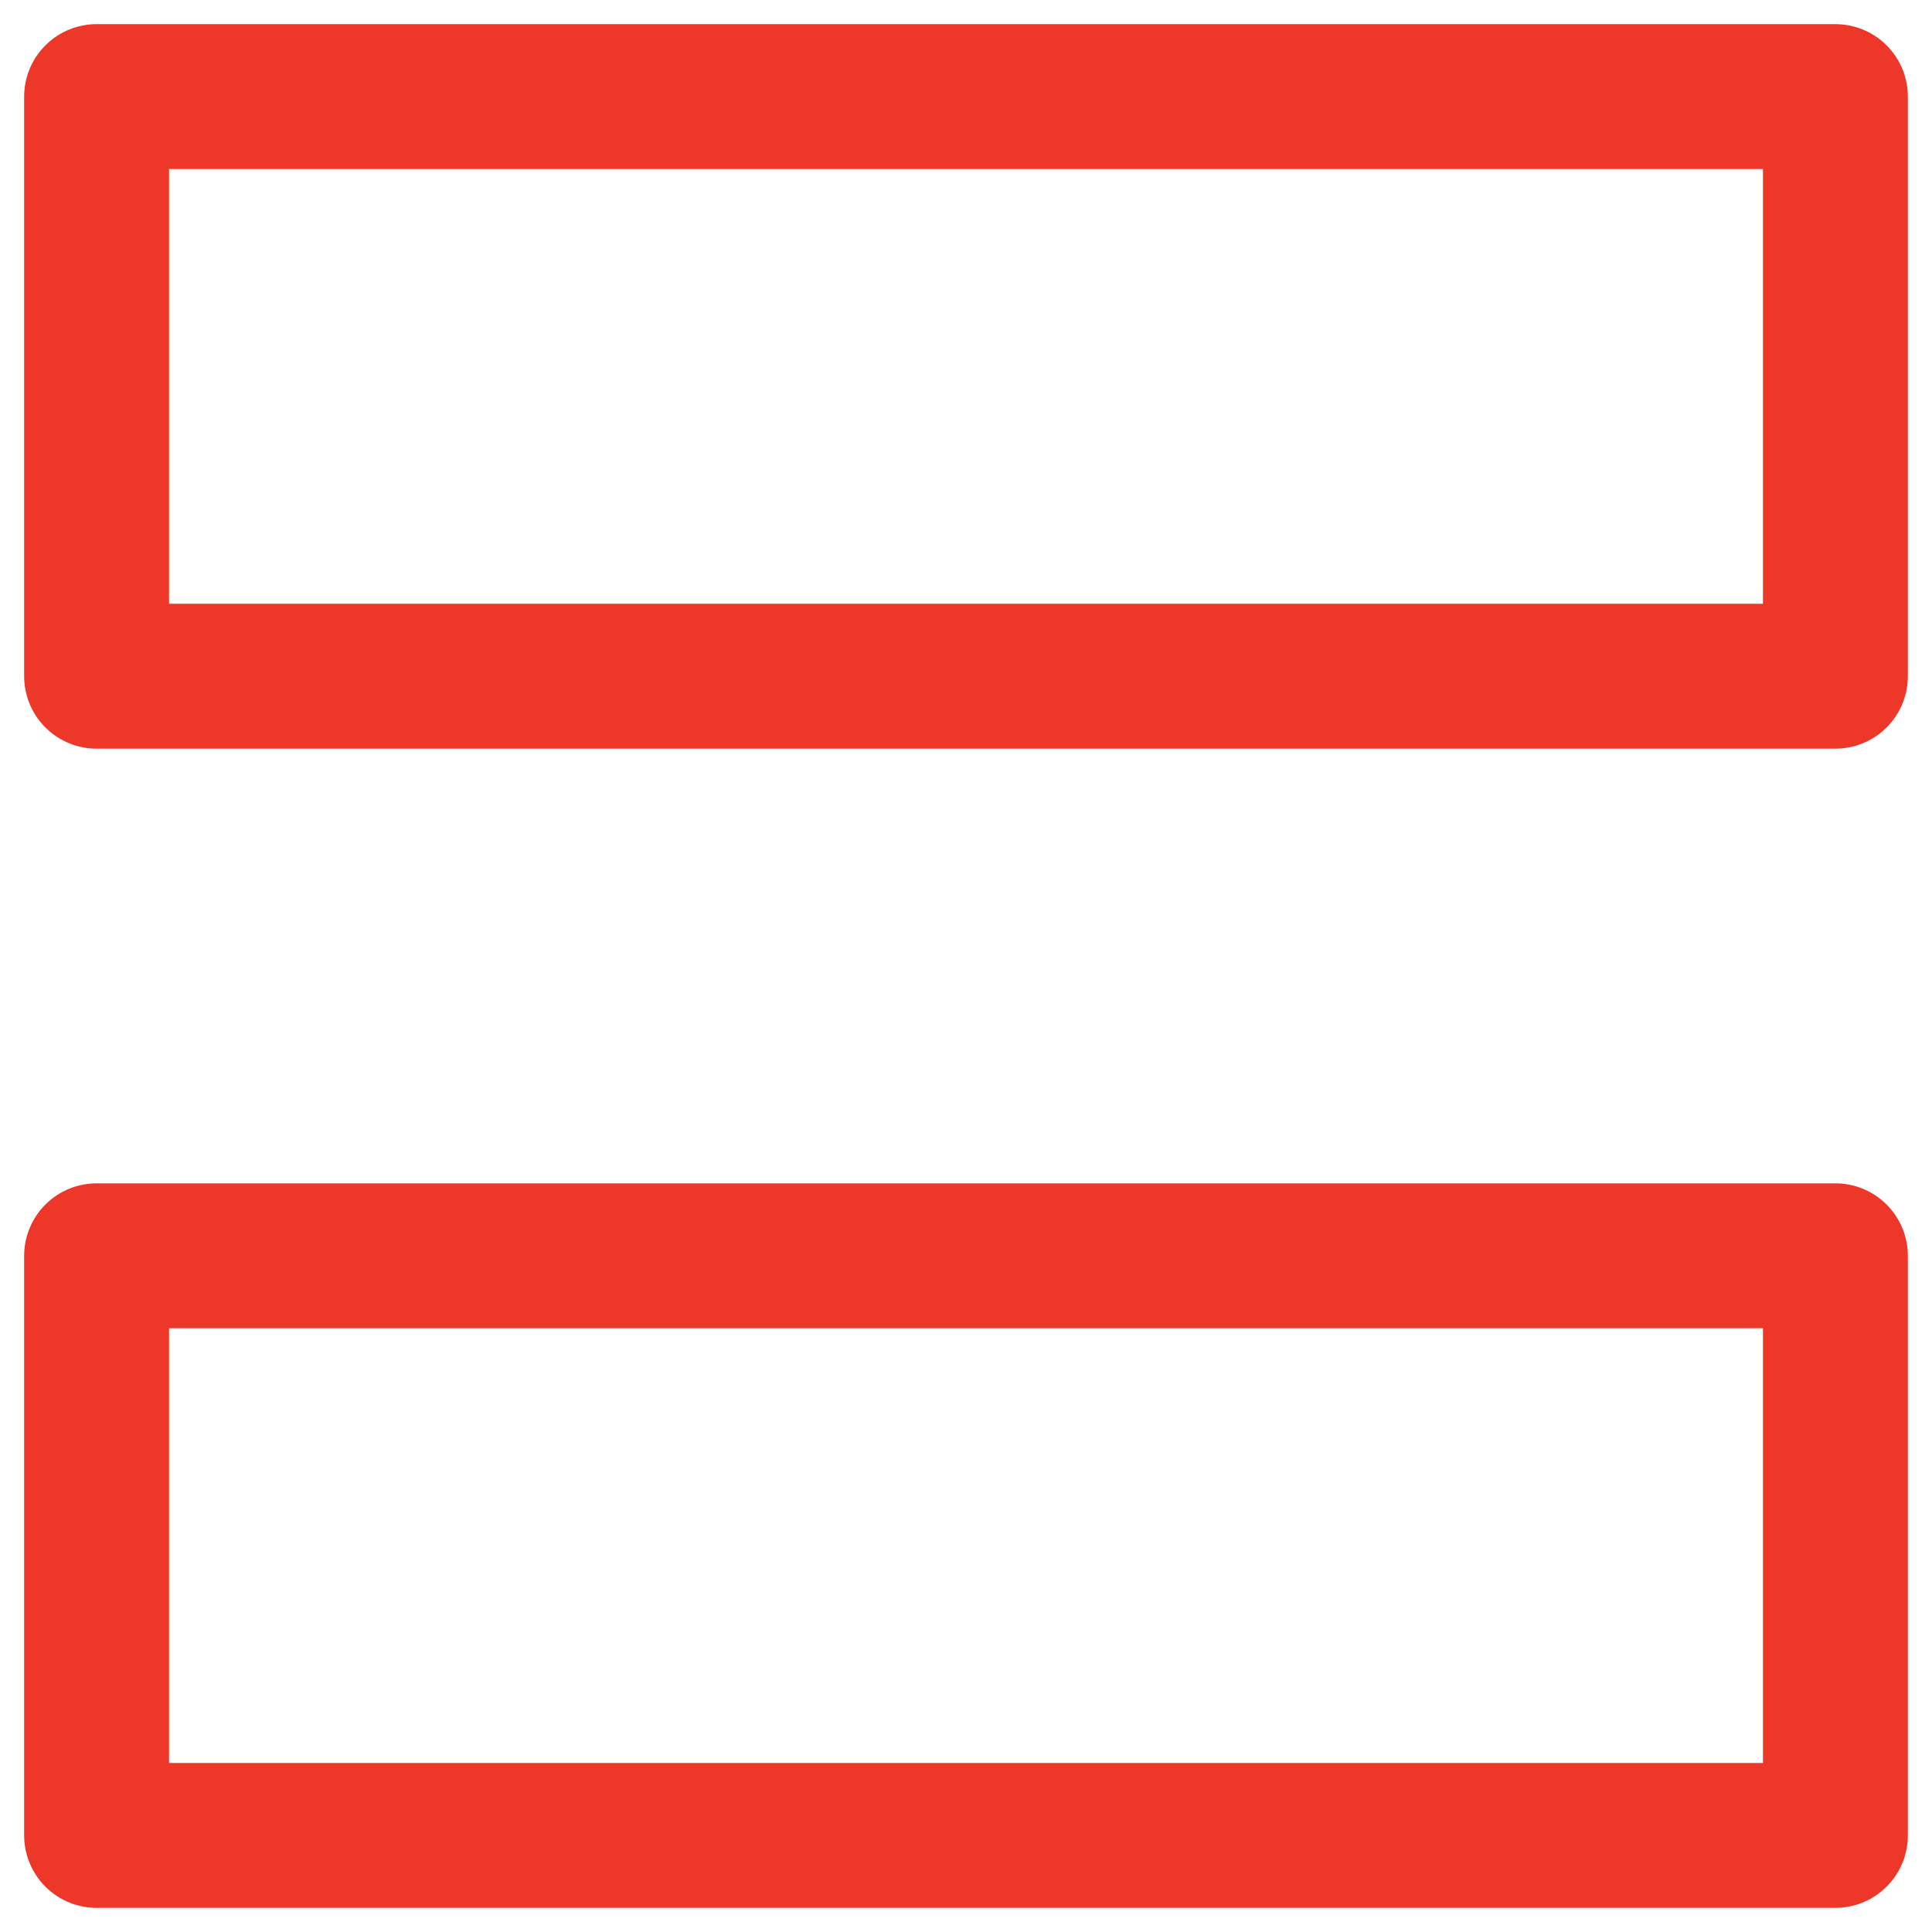
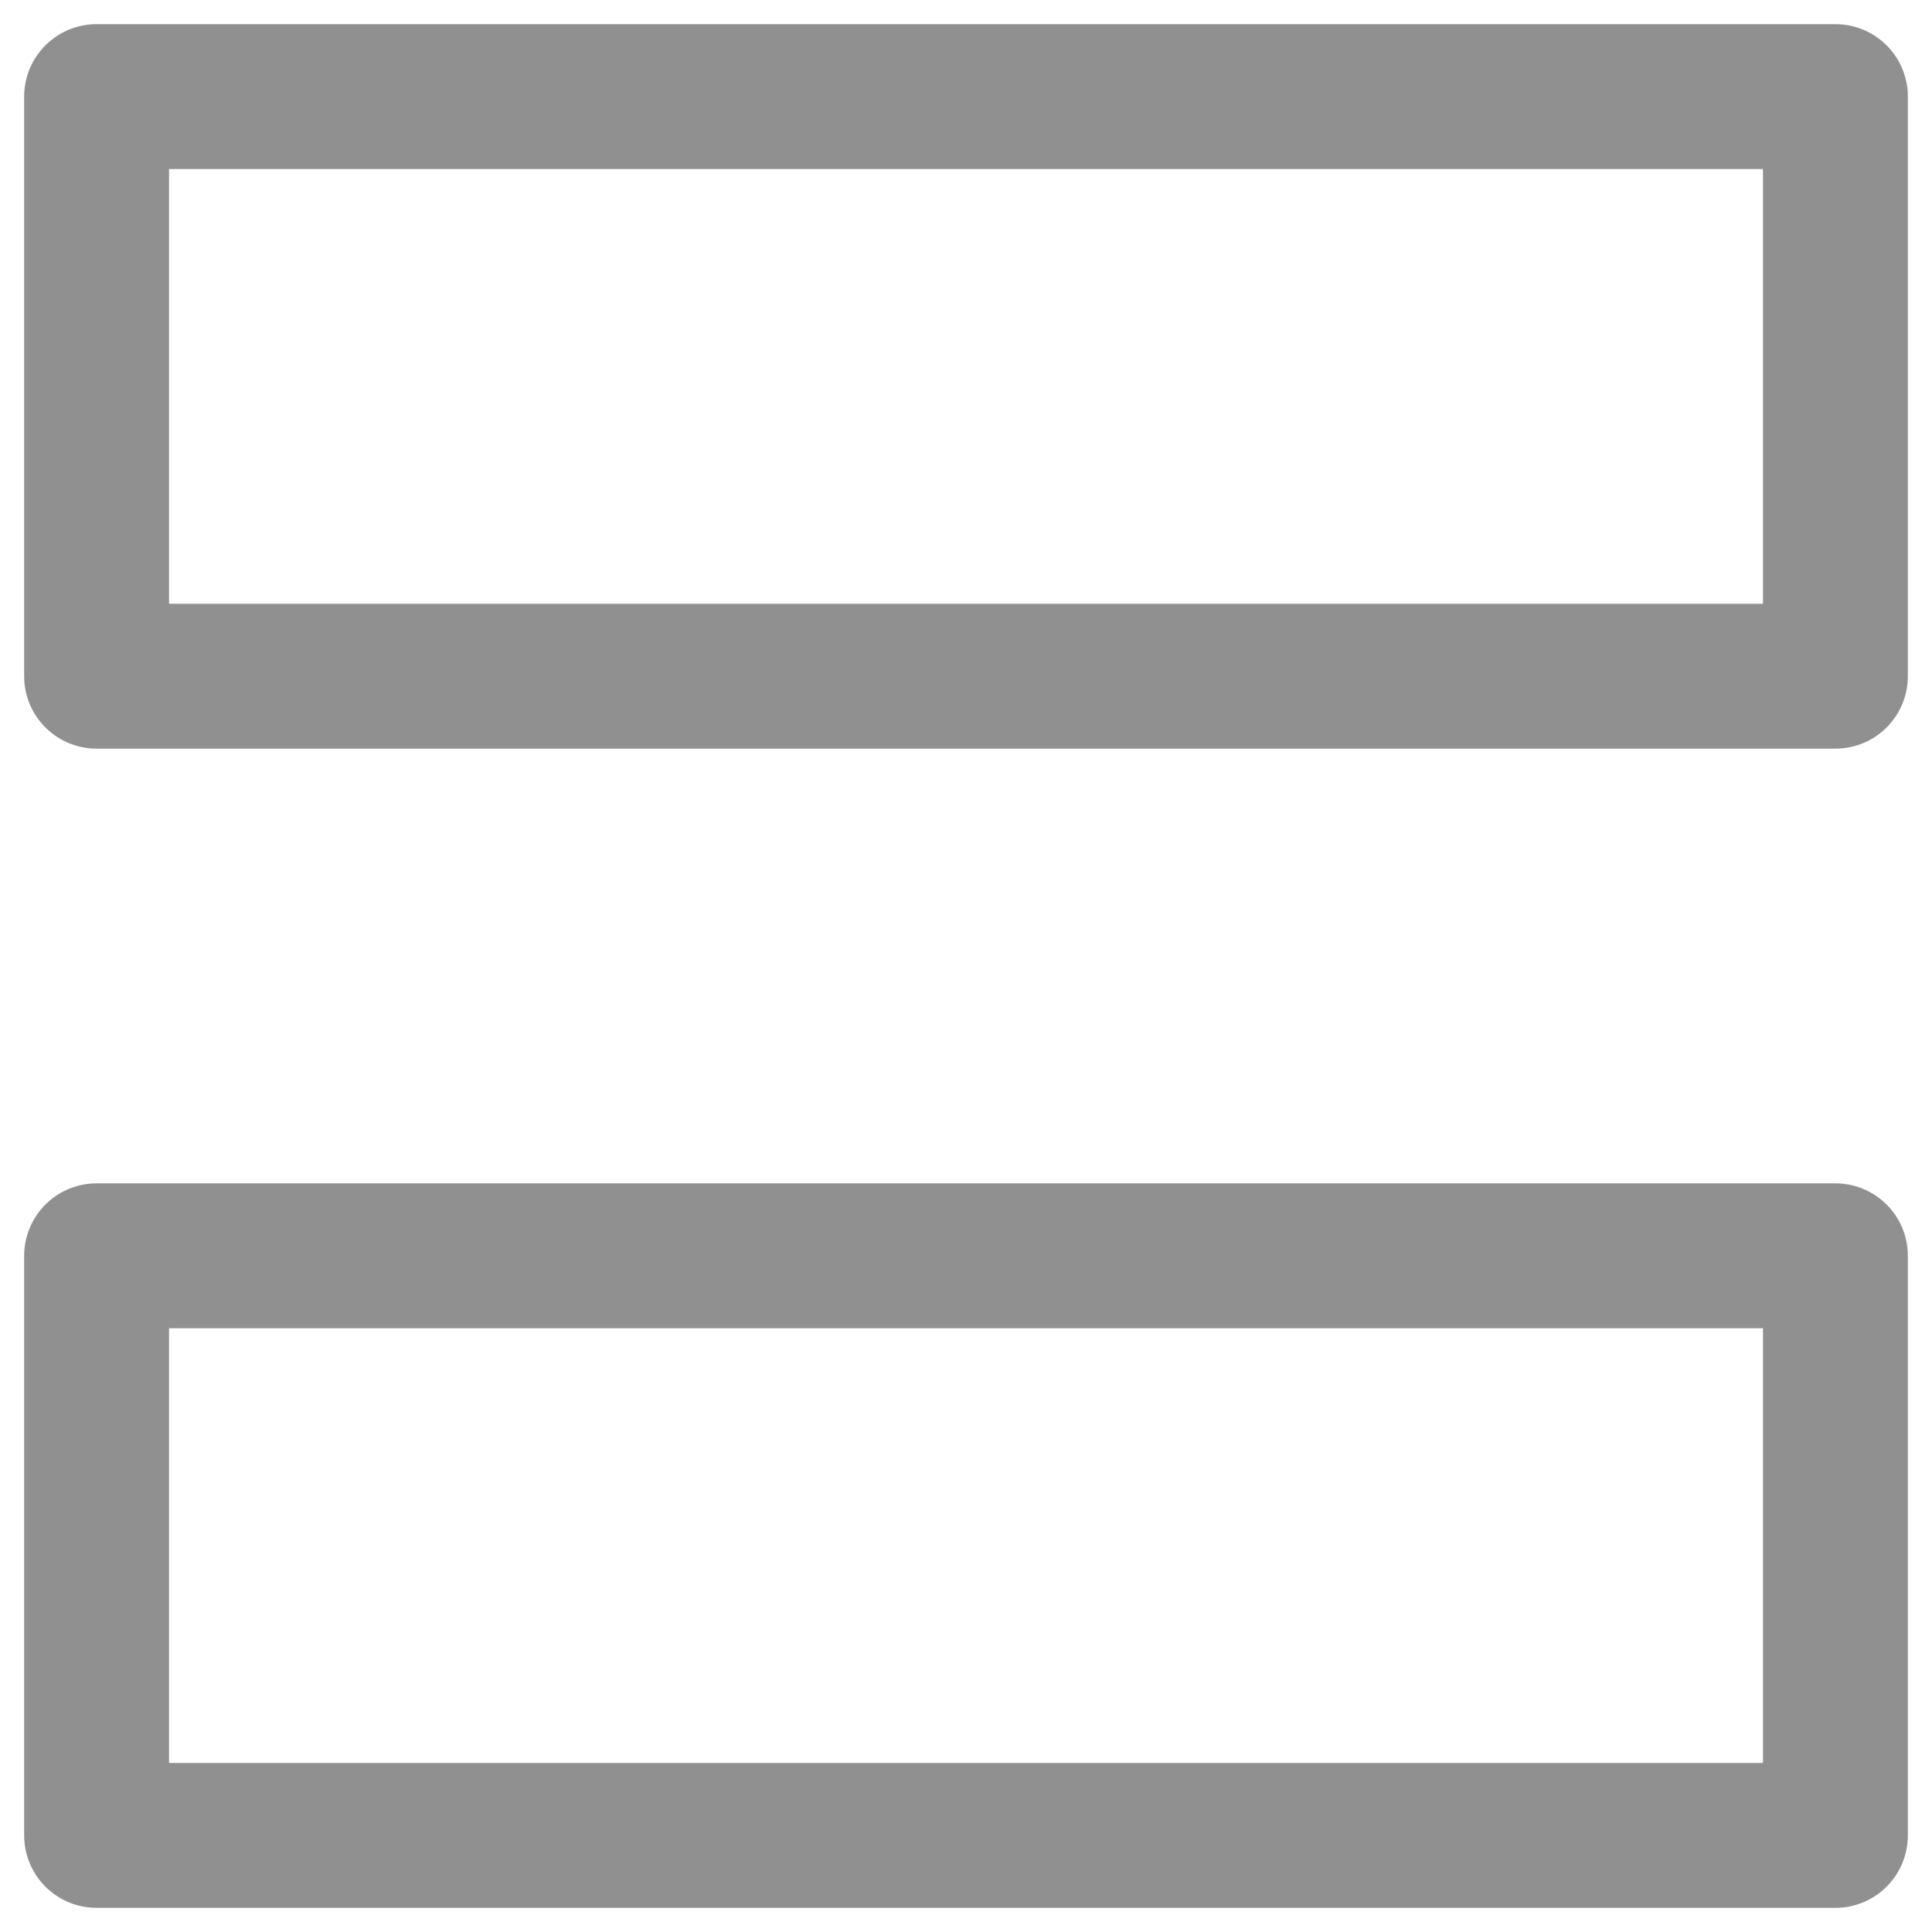
<svg xmlns="http://www.w3.org/2000/svg" width="20" height="20" viewBox="0 0 20 20" fill="none">
-   <path d="M19 7V1L1 1L1 7L19 7Z" stroke="#ED3729" stroke-width="1.5" stroke-linecap="round" stroke-linejoin="round" />
-   <path d="M19 19V13L1 13L1 19L19 19Z" stroke="#ED3729" stroke-width="1.5" stroke-linecap="round" stroke-linejoin="round" />
+   <path d="M19 7V1L1 1L1 7L19 7Z" stroke="#909090" stroke-width="1.5" stroke-linecap="round" stroke-linejoin="round" />
+   <path d="M19 19V13L1 13L1 19L19 19Z" stroke="#909090" stroke-width="1.5" stroke-linecap="round" stroke-linejoin="round" />
</svg>
